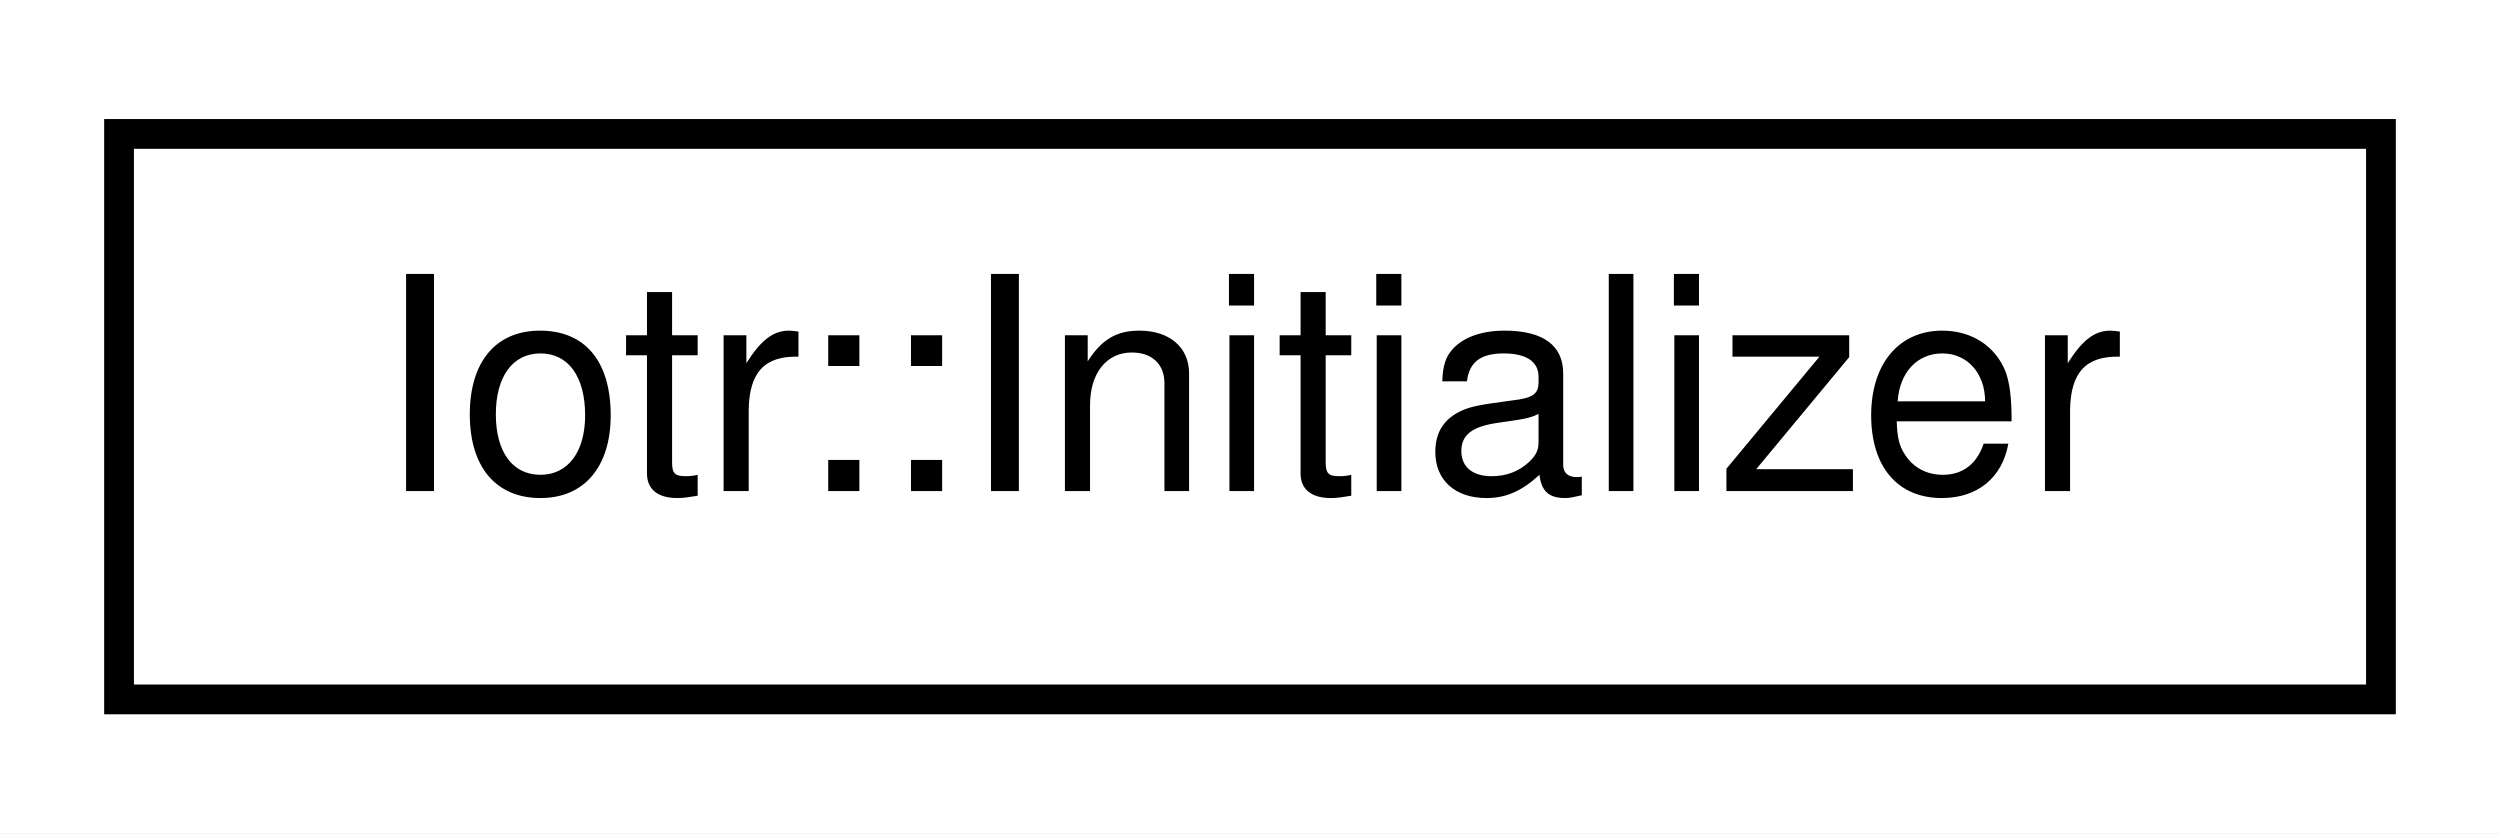
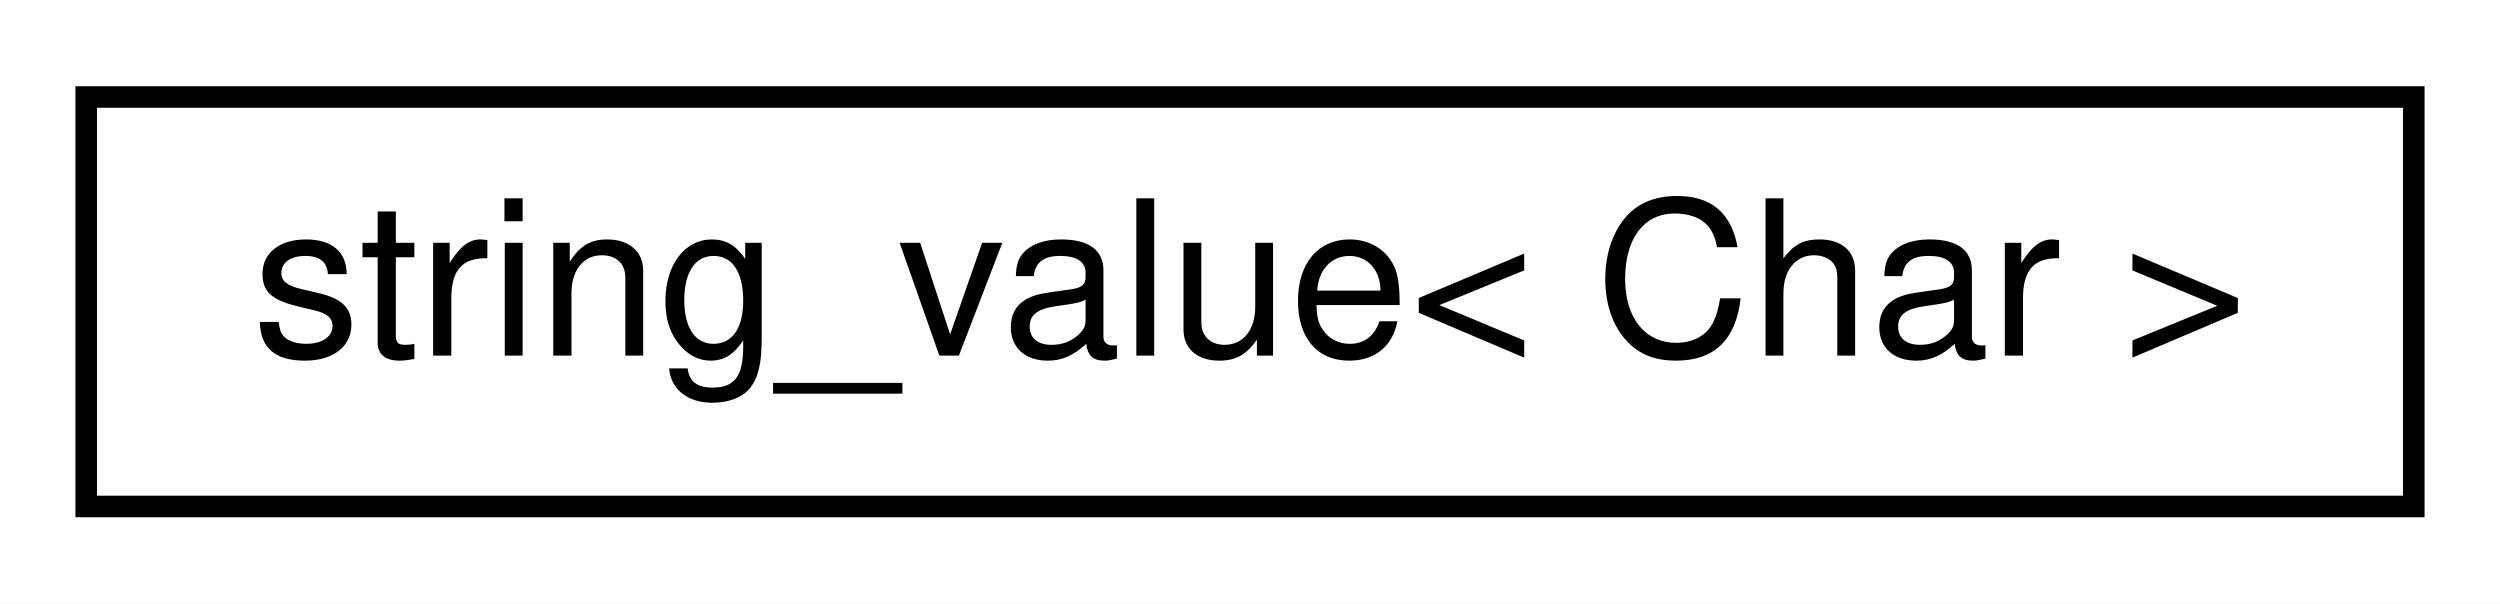
- <svg xmlns="http://www.w3.org/2000/svg" xmlns:xlink="http://www.w3.org/1999/xlink" width="84pt" height="28pt" viewBox="0.00 0.00 84.00 28.00">
+ <svg xmlns="http://www.w3.org/2000/svg" xmlns:xlink="http://www.w3.org/1999/xlink" width="116pt" height="28pt" viewBox="0.00 0.00 116.00 28.00">
  <g id="graph0" class="graph" transform="scale(1 1) rotate(0) translate(4 24)">
-     <polygon fill="white" stroke="transparent" points="-4,4 -4,-24 80,-24 80,4 -4,4" />
+     <polygon fill="white" stroke="transparent" points="-4,4 -4,-24 112,-24 112,4 -4,4" />
    <g id="node1" class="node">
      <g id="a_node1">
-         <a xlink:href="classIotr_1_1Initializer.html" target="_top" xlink:title=" ">
-           <polygon fill="white" stroke="black" points="0,-0.5 0,-19.5 76,-19.5 76,-0.5 0,-0.5" />
-           <text text-anchor="middle" x="38" y="-7.5" font-family="Helvetica,sans-Serif" font-size="10.00">Iotr::Initializer</text>
+         <a xlink:href="structstring__value.html" target="_top" xlink:title=" ">
+           <polygon fill="white" stroke="black" points="0,-0.5 0,-19.5 108,-19.5 108,-0.5 0,-0.5" />
+           <text text-anchor="middle" x="54" y="-7.5" font-family="Helvetica,sans-Serif" font-size="10.00">string_value&lt; Char &gt;</text>
        </a>
      </g>
    </g>
  </g>
</svg>
